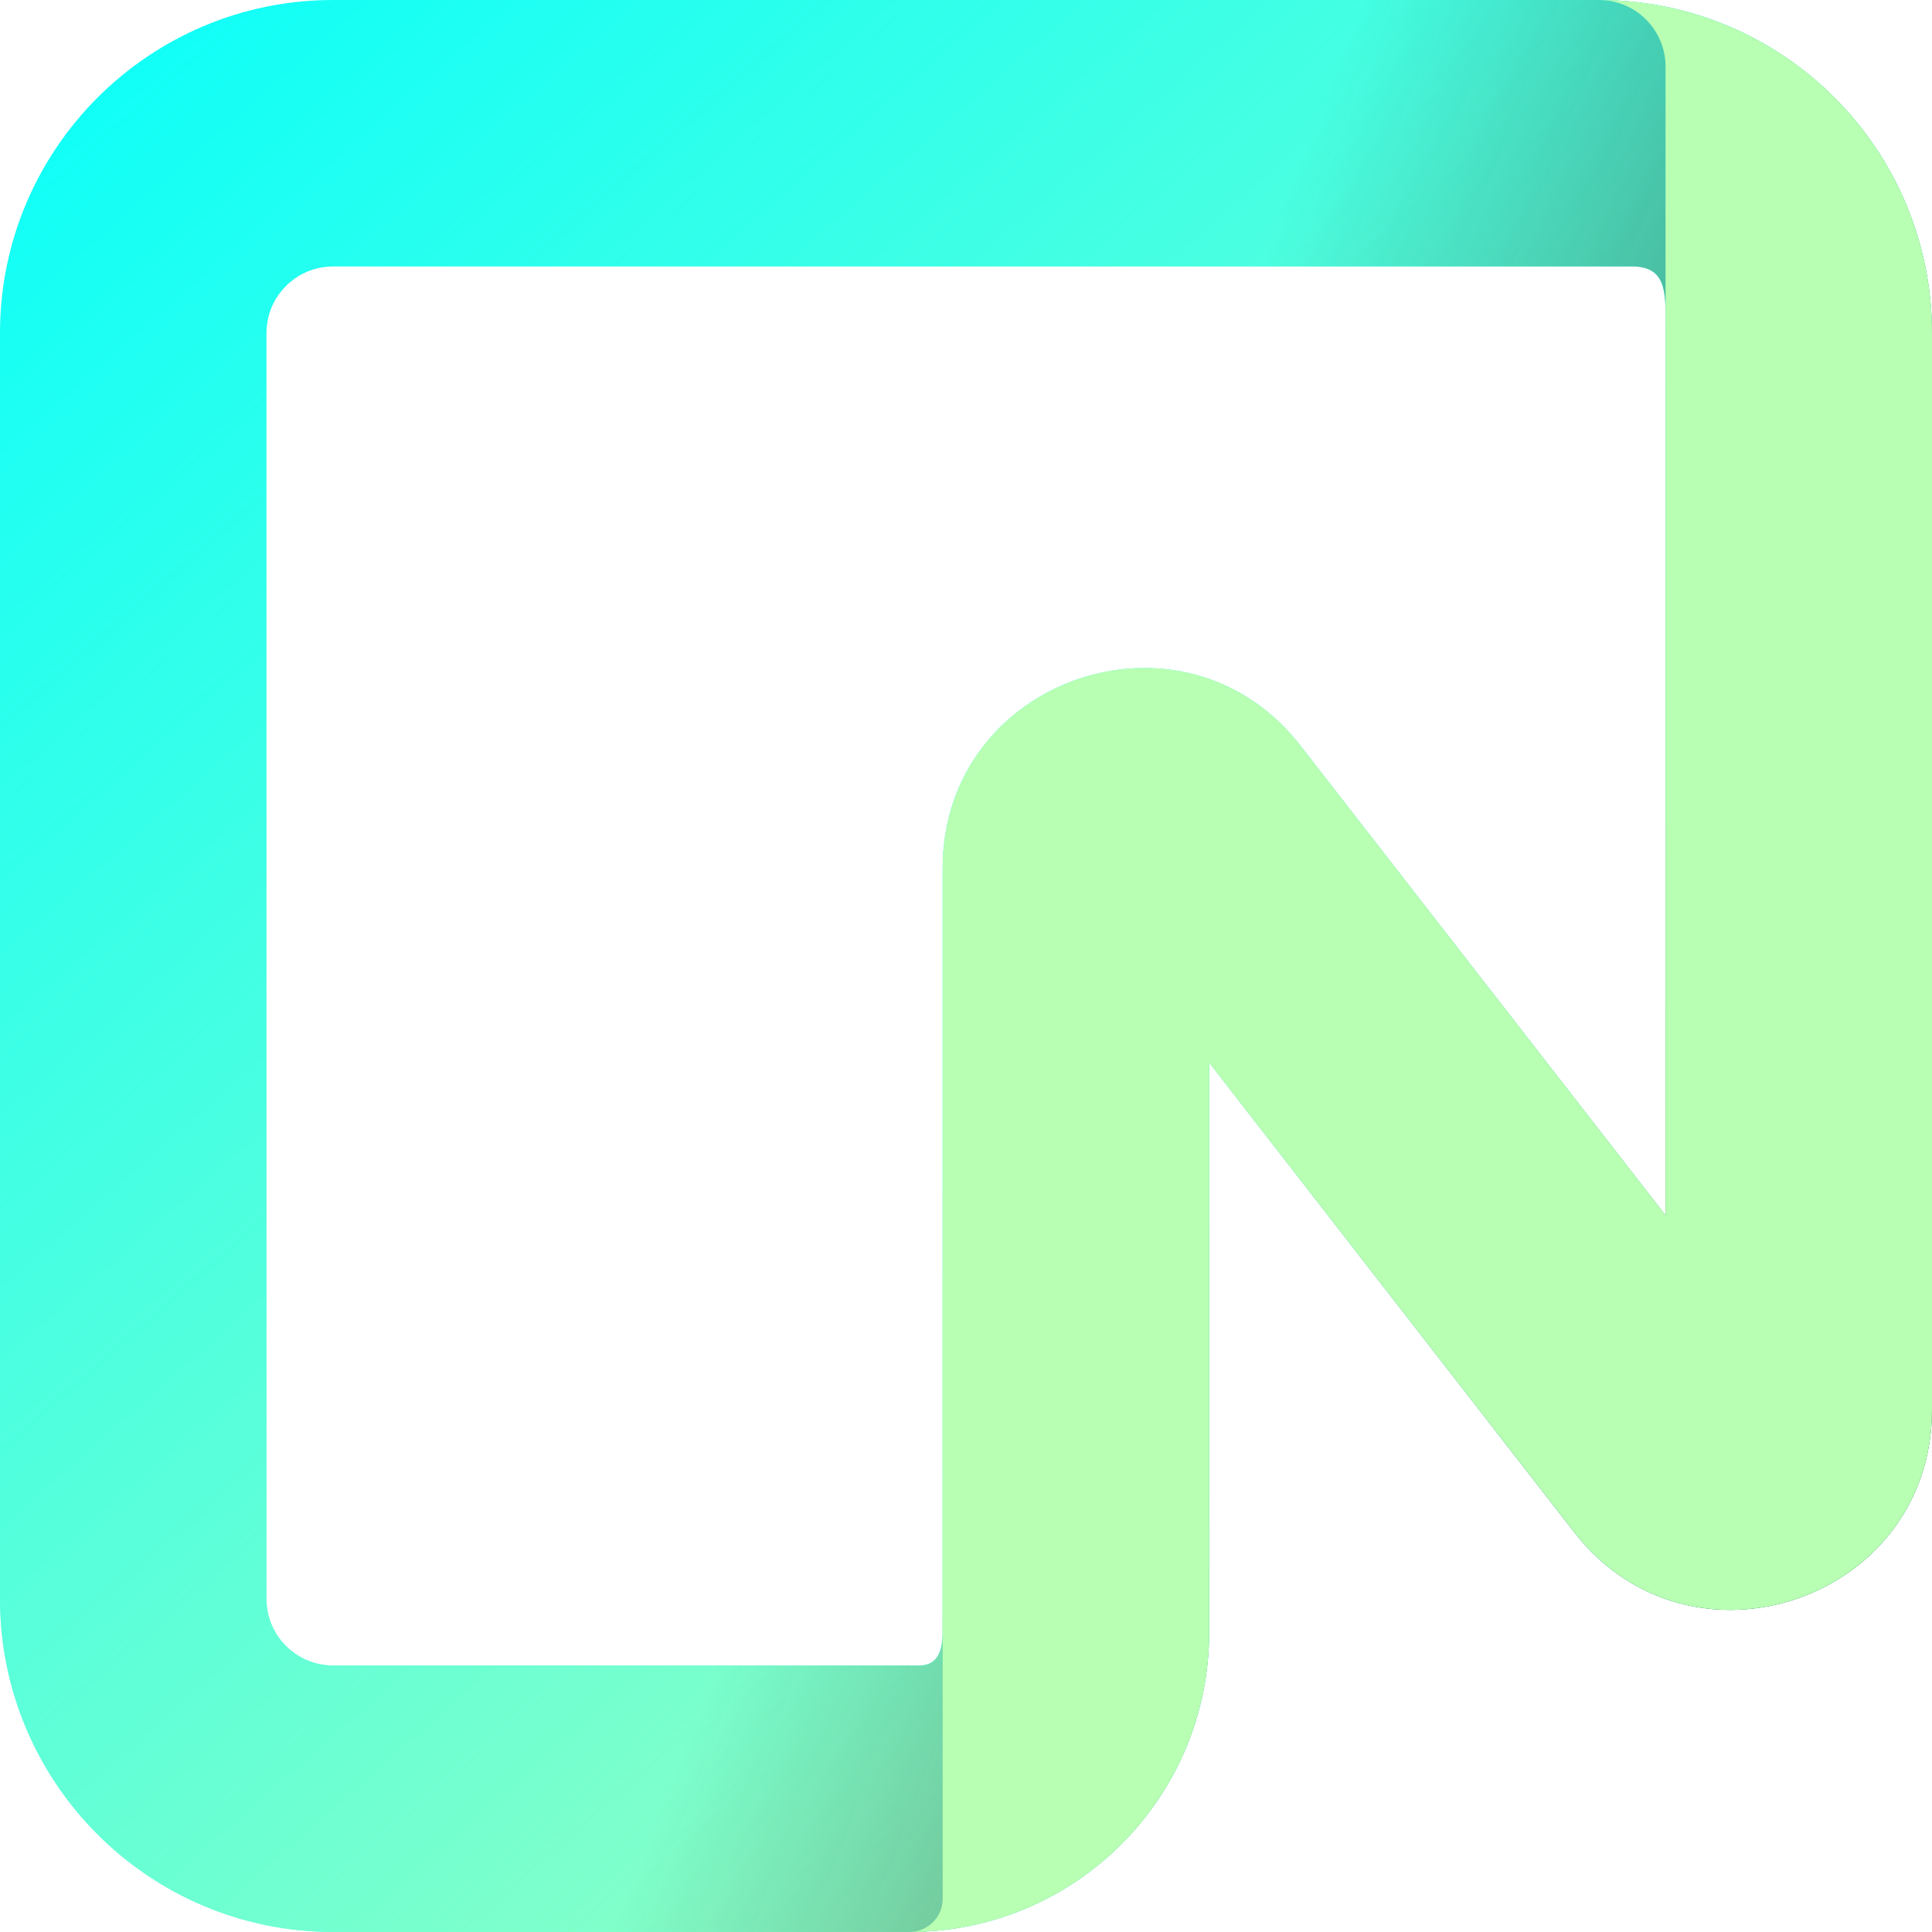
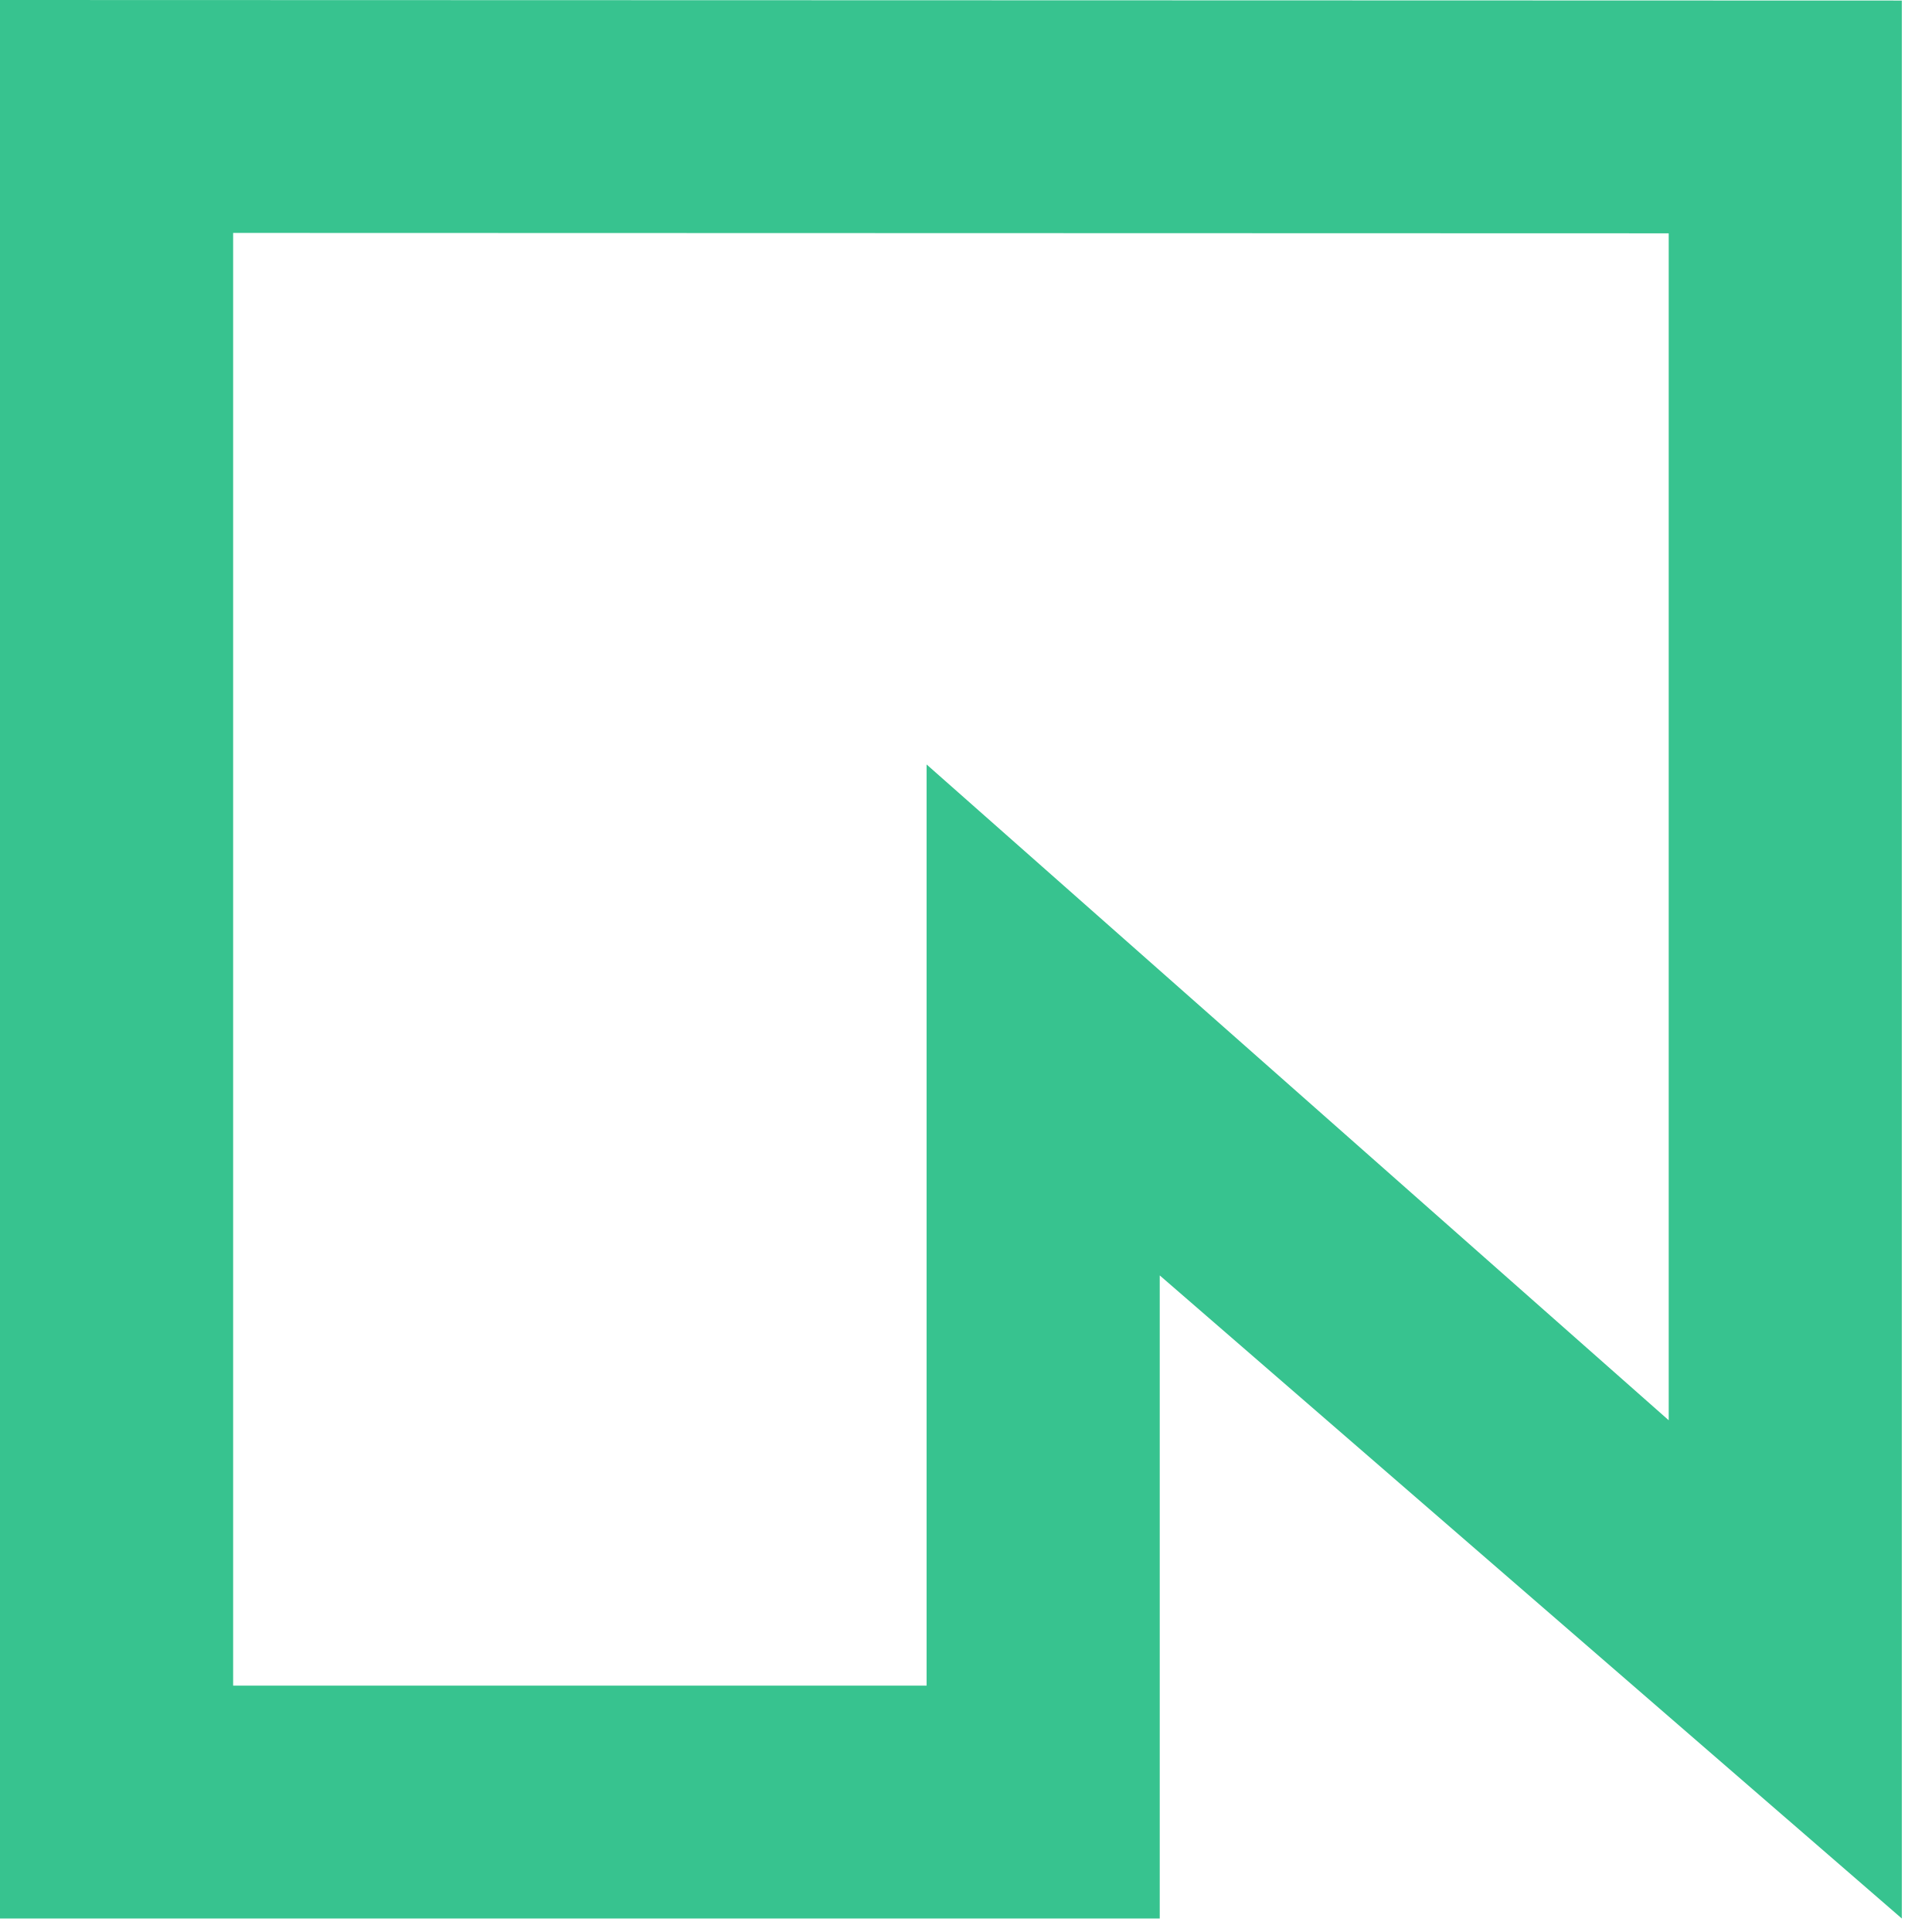
- <svg xmlns="http://www.w3.org/2000/svg" width="36" height="36" viewBox="0 0 36 36" fill="none">
-   <path fill-rule="evenodd" clip-rule="evenodd" d="M0 6.207C0 2.779 2.779 0 6.207 0H29.793C33.221 0 35.999 2.779 35.999 6.207V26.267C35.999 29.813 31.512 31.352 29.335 28.552L22.531 19.799V30.413C22.531 33.498 20.03 35.999 16.945 35.999H6.207C2.779 35.999 0 33.221 0 29.793V6.207ZM6.207 4.965C5.521 4.965 4.965 5.521 4.965 6.207V29.793C4.965 30.478 5.521 31.034 6.207 31.034H17.131C17.474 31.034 17.565 30.756 17.565 30.413V16.18C17.565 12.633 22.053 11.094 24.23 13.894L31.034 22.647V6.207C31.034 5.521 31.099 4.965 30.413 4.965H6.207Z" fill="#12FFF7" />
-   <path fill-rule="evenodd" clip-rule="evenodd" d="M0 6.207C0 2.779 2.779 0 6.207 0H29.793C33.221 0 35.999 2.779 35.999 6.207V26.267C35.999 29.813 31.512 31.352 29.335 28.552L22.531 19.799V30.413C22.531 33.498 20.03 35.999 16.945 35.999H6.207C2.779 35.999 0 33.221 0 29.793V6.207ZM6.207 4.965C5.521 4.965 4.965 5.521 4.965 6.207V29.793C4.965 30.478 5.521 31.034 6.207 31.034H17.131C17.474 31.034 17.565 30.756 17.565 30.413V16.18C17.565 12.633 22.053 11.094 24.23 13.894L31.034 22.647V6.207C31.034 5.521 31.099 4.965 30.413 4.965H6.207Z" fill="url(#paint0_linear_7800_11377)" />
-   <path fill-rule="evenodd" clip-rule="evenodd" d="M0 6.207C0 2.779 2.779 0 6.207 0H29.793C33.221 0 35.999 2.779 35.999 6.207V26.267C35.999 29.813 31.512 31.352 29.335 28.552L22.531 19.799V30.413C22.531 33.498 20.03 35.999 16.945 35.999H6.207C2.779 35.999 0 33.221 0 29.793V6.207ZM6.207 4.965C5.521 4.965 4.965 5.521 4.965 6.207V29.793C4.965 30.478 5.521 31.034 6.207 31.034H17.131C17.474 31.034 17.565 30.756 17.565 30.413V16.18C17.565 12.633 22.053 11.094 24.23 13.894L31.034 22.647V6.207C31.034 5.521 31.099 4.965 30.413 4.965H6.207Z" fill="url(#paint1_linear_7800_11377)" />
-   <path d="M29.793 0C33.221 0 36 2.779 36 6.207V26.267C36 29.813 31.512 31.352 29.336 28.552L22.531 19.799V30.413C22.531 33.498 20.03 35.999 16.945 35.999C17.288 35.999 17.566 35.722 17.566 35.379V16.18C17.566 12.633 22.054 11.094 24.23 13.894L31.035 22.647V1.241C31.035 0.556 30.479 0 29.793 0Z" fill="#B9FFB3" />
-   <defs>
-     <linearGradient id="paint0_linear_7800_11377" x1="35.999" y1="35.999" x2="4.345" y2="1.20331e-05" gradientUnits="userSpaceOnUse">
-       <stop stop-color="#B9FFB3" />
-       <stop offset="1" stop-color="#B9FFB3" stop-opacity="0" />
-     </linearGradient>
-     <linearGradient id="paint1_linear_7800_11377" x1="35.999" y1="35.999" x2="14.617" y2="27.682" gradientUnits="userSpaceOnUse">
-       <stop stop-color="#1A1A1A" stop-opacity="0.9" />
-       <stop offset="1" stop-color="#1A1A1A" stop-opacity="0" />
-     </linearGradient>
-   </defs>
+ <svg xmlns="http://www.w3.org/2000/svg" width="64" height="64" viewBox="0 0 64 64" fill="none">
+   <path d="M63 0.018V63.553L38.418 42.25V63.553H0V0L63 0.018ZM7.723 55.839H30.695V25.324L55.278 47.048V7.729L7.723 7.716V55.839Z" fill="#37C38F" />
</svg>
